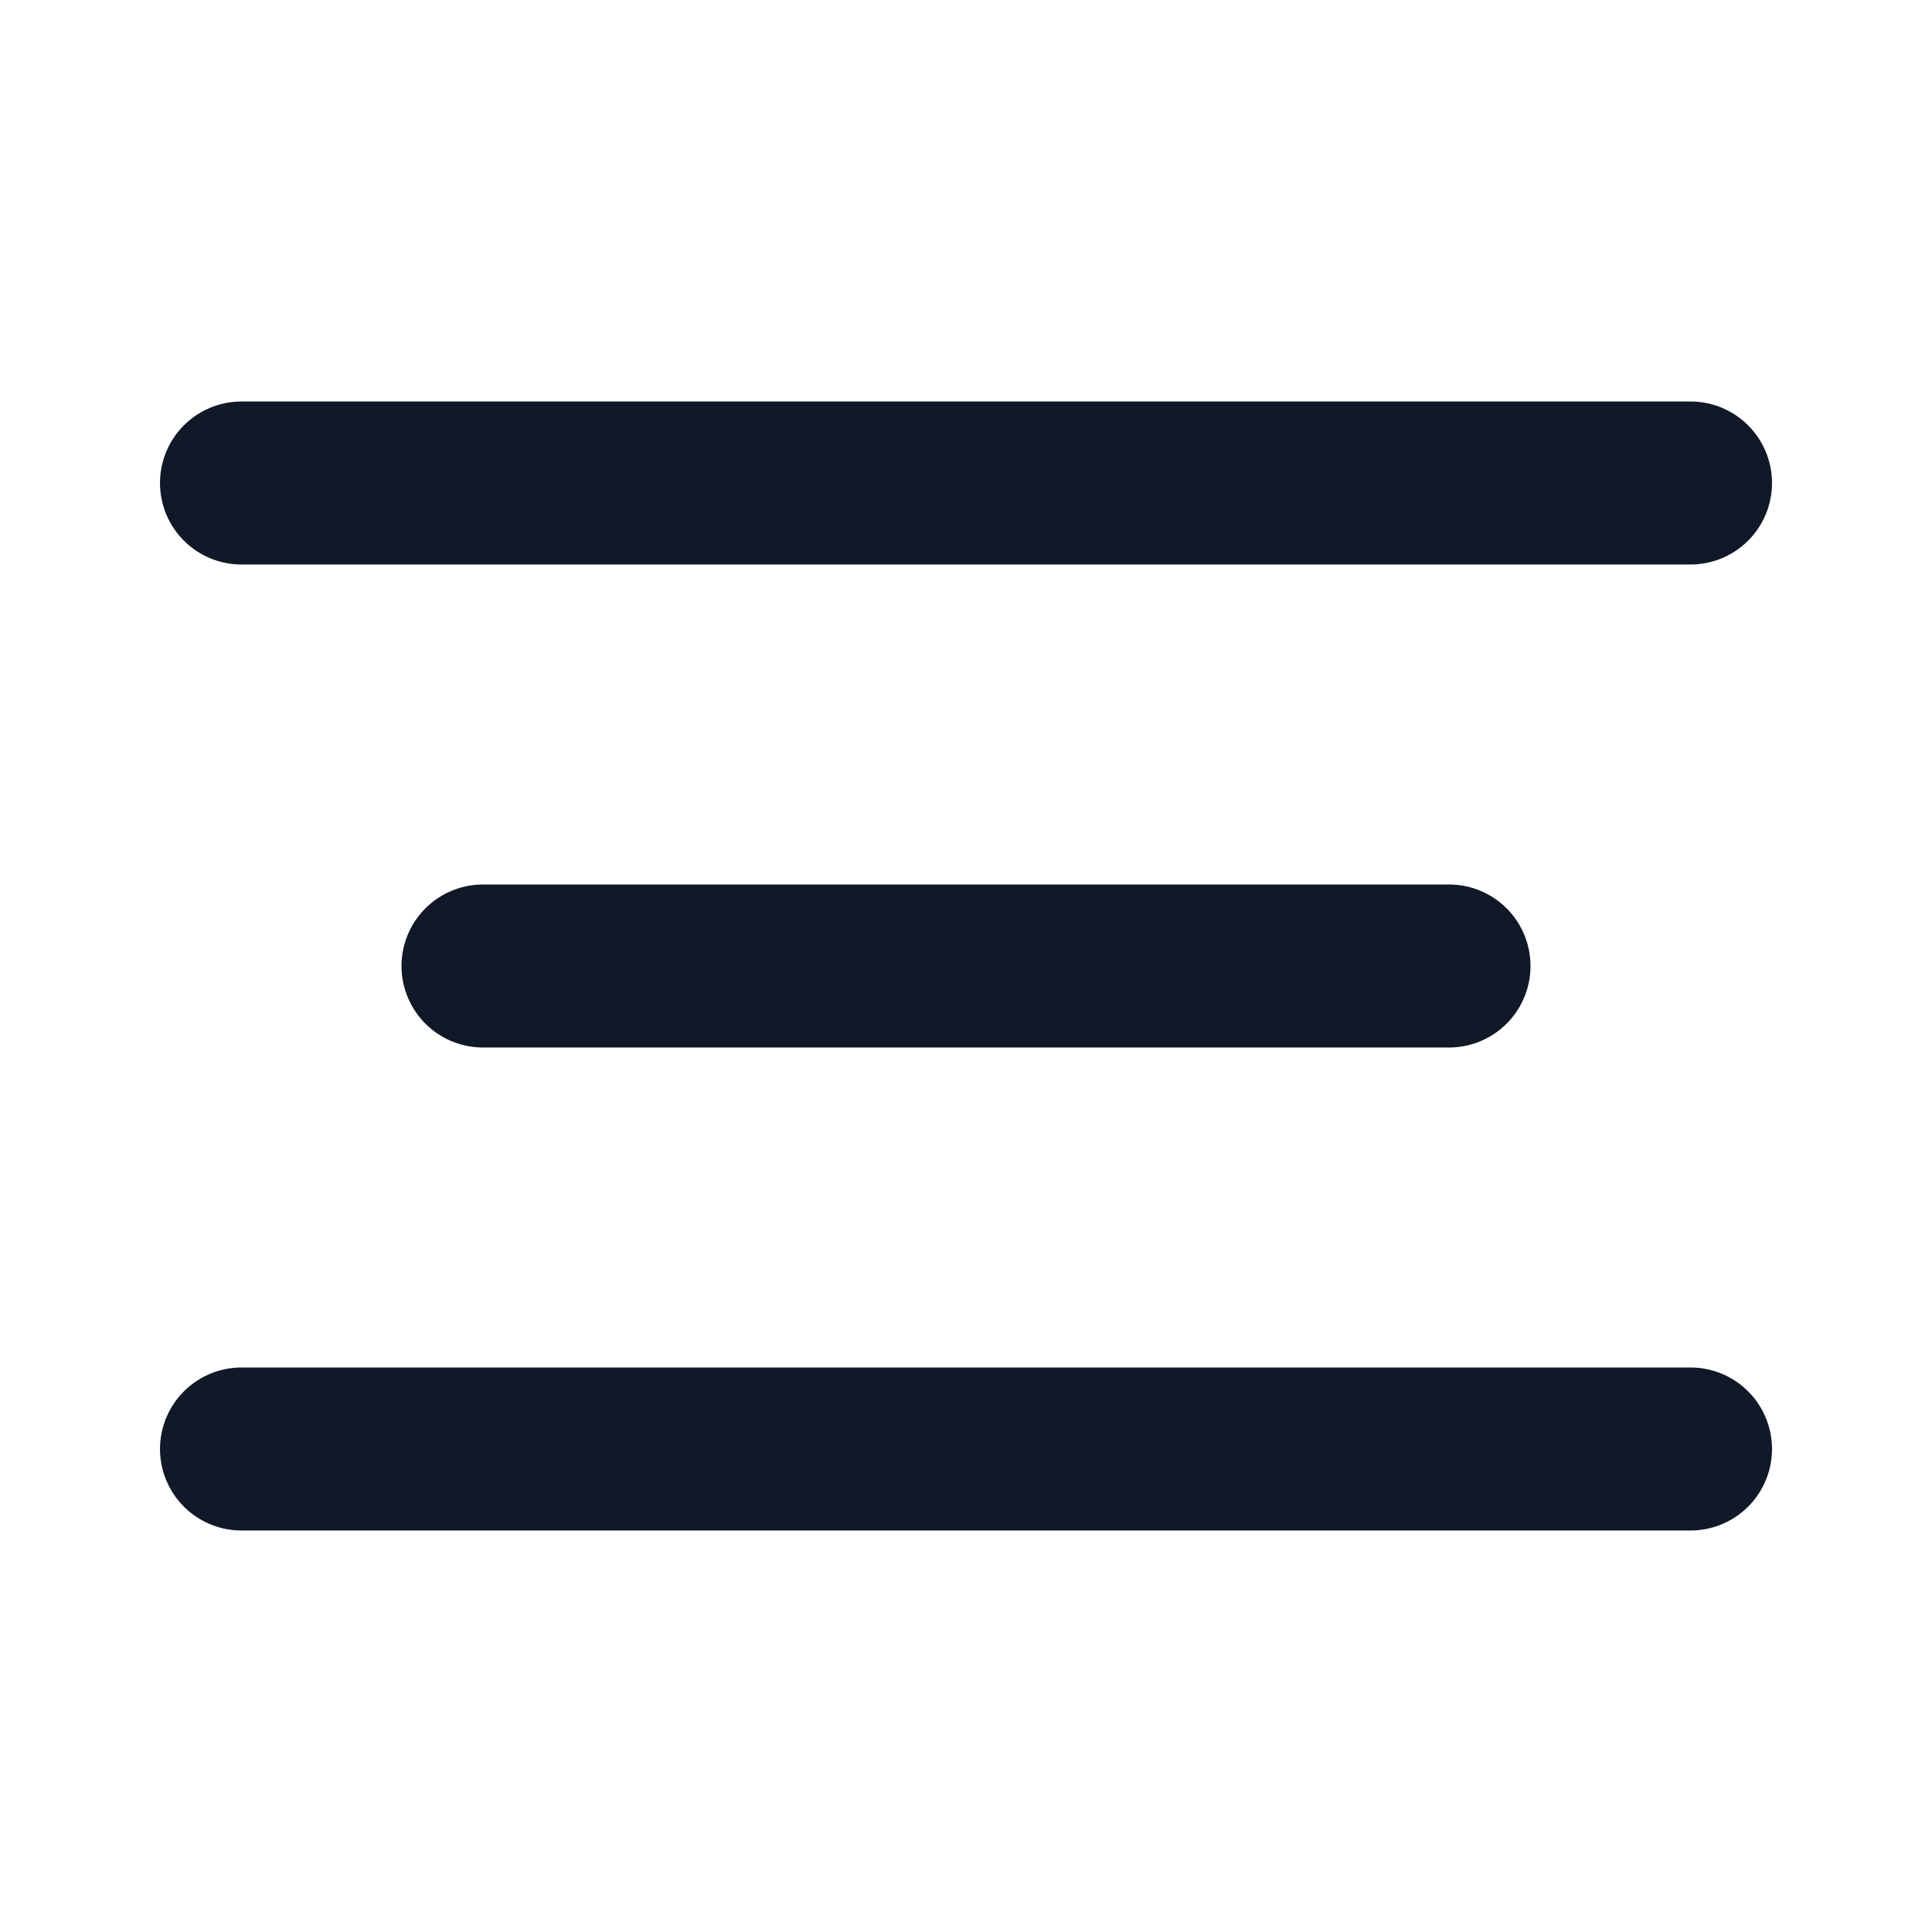
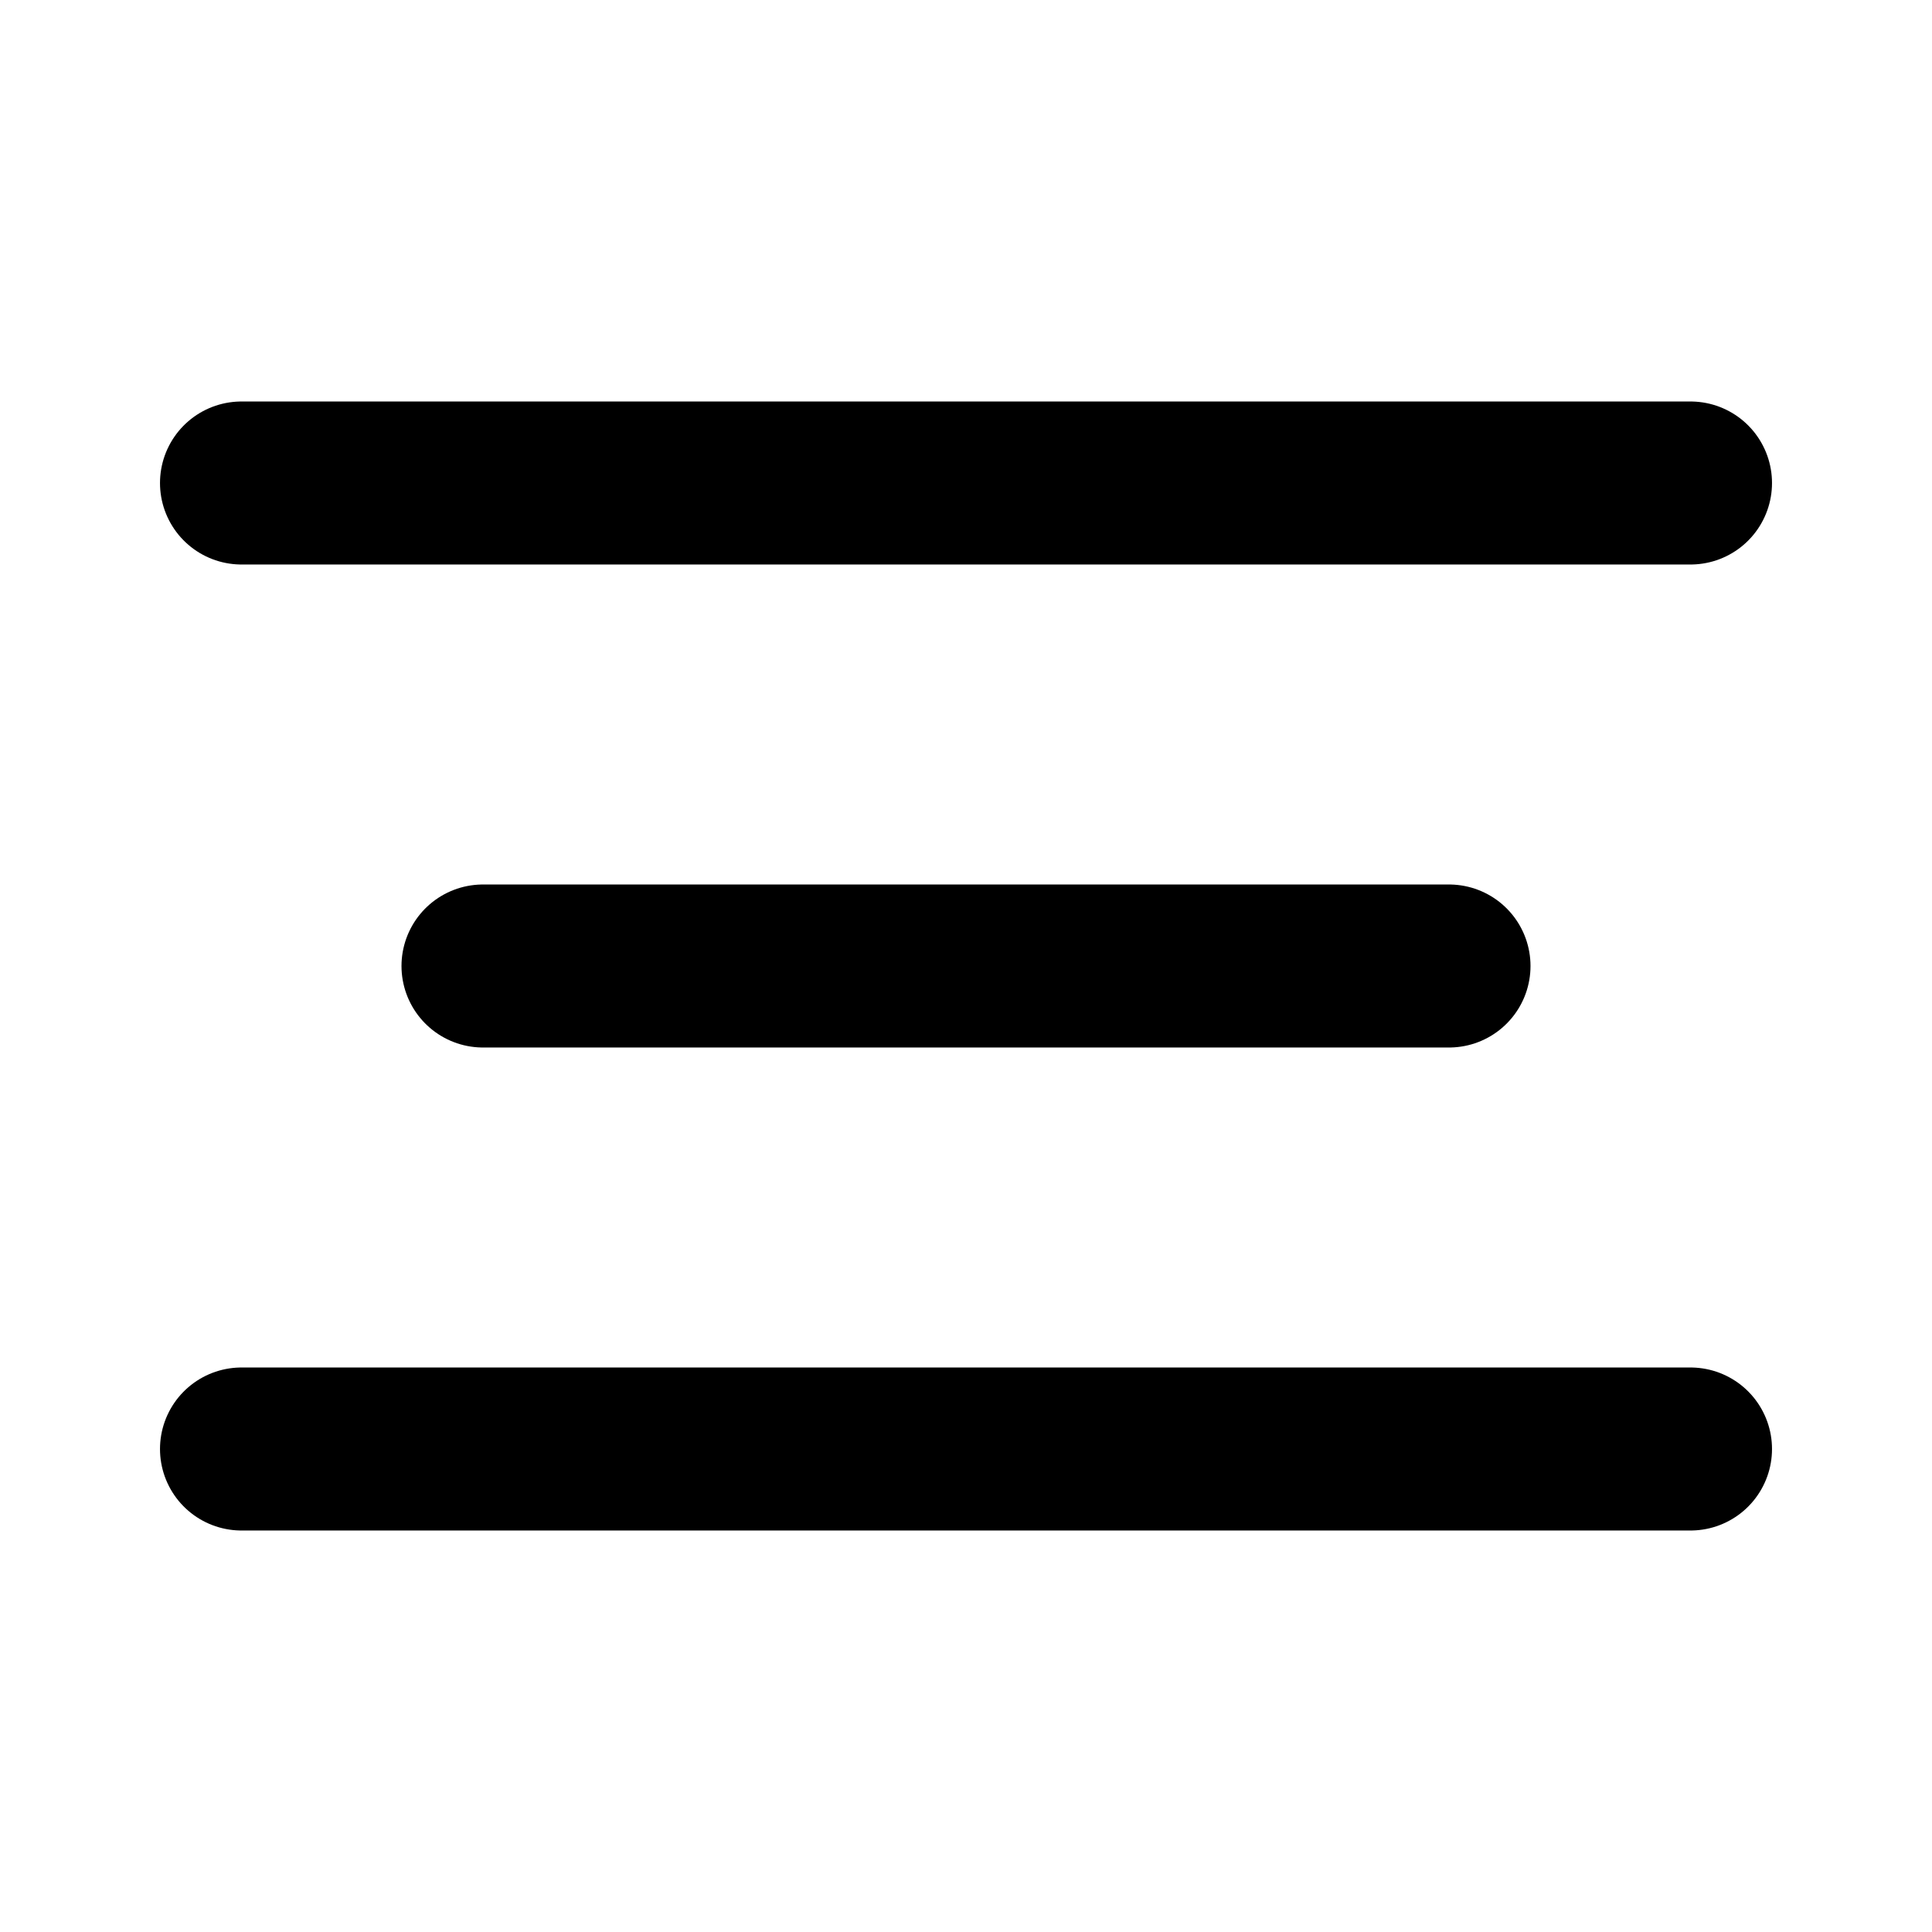
<svg xmlns="http://www.w3.org/2000/svg" viewBox="0 0 16 16" width="16" height="16" fill="none">
-   <g stroke="#111827" stroke-width="1.35" stroke-linecap="round" stroke-linejoin="round">
+   <g stroke="currentColor" stroke-width="1.35" stroke-linecap="round" stroke-linejoin="round">
    <path d="M2 4h12" />
    <path d="M4 8h8" />
    <path d="M2 12h12" />
  </g>
</svg>
